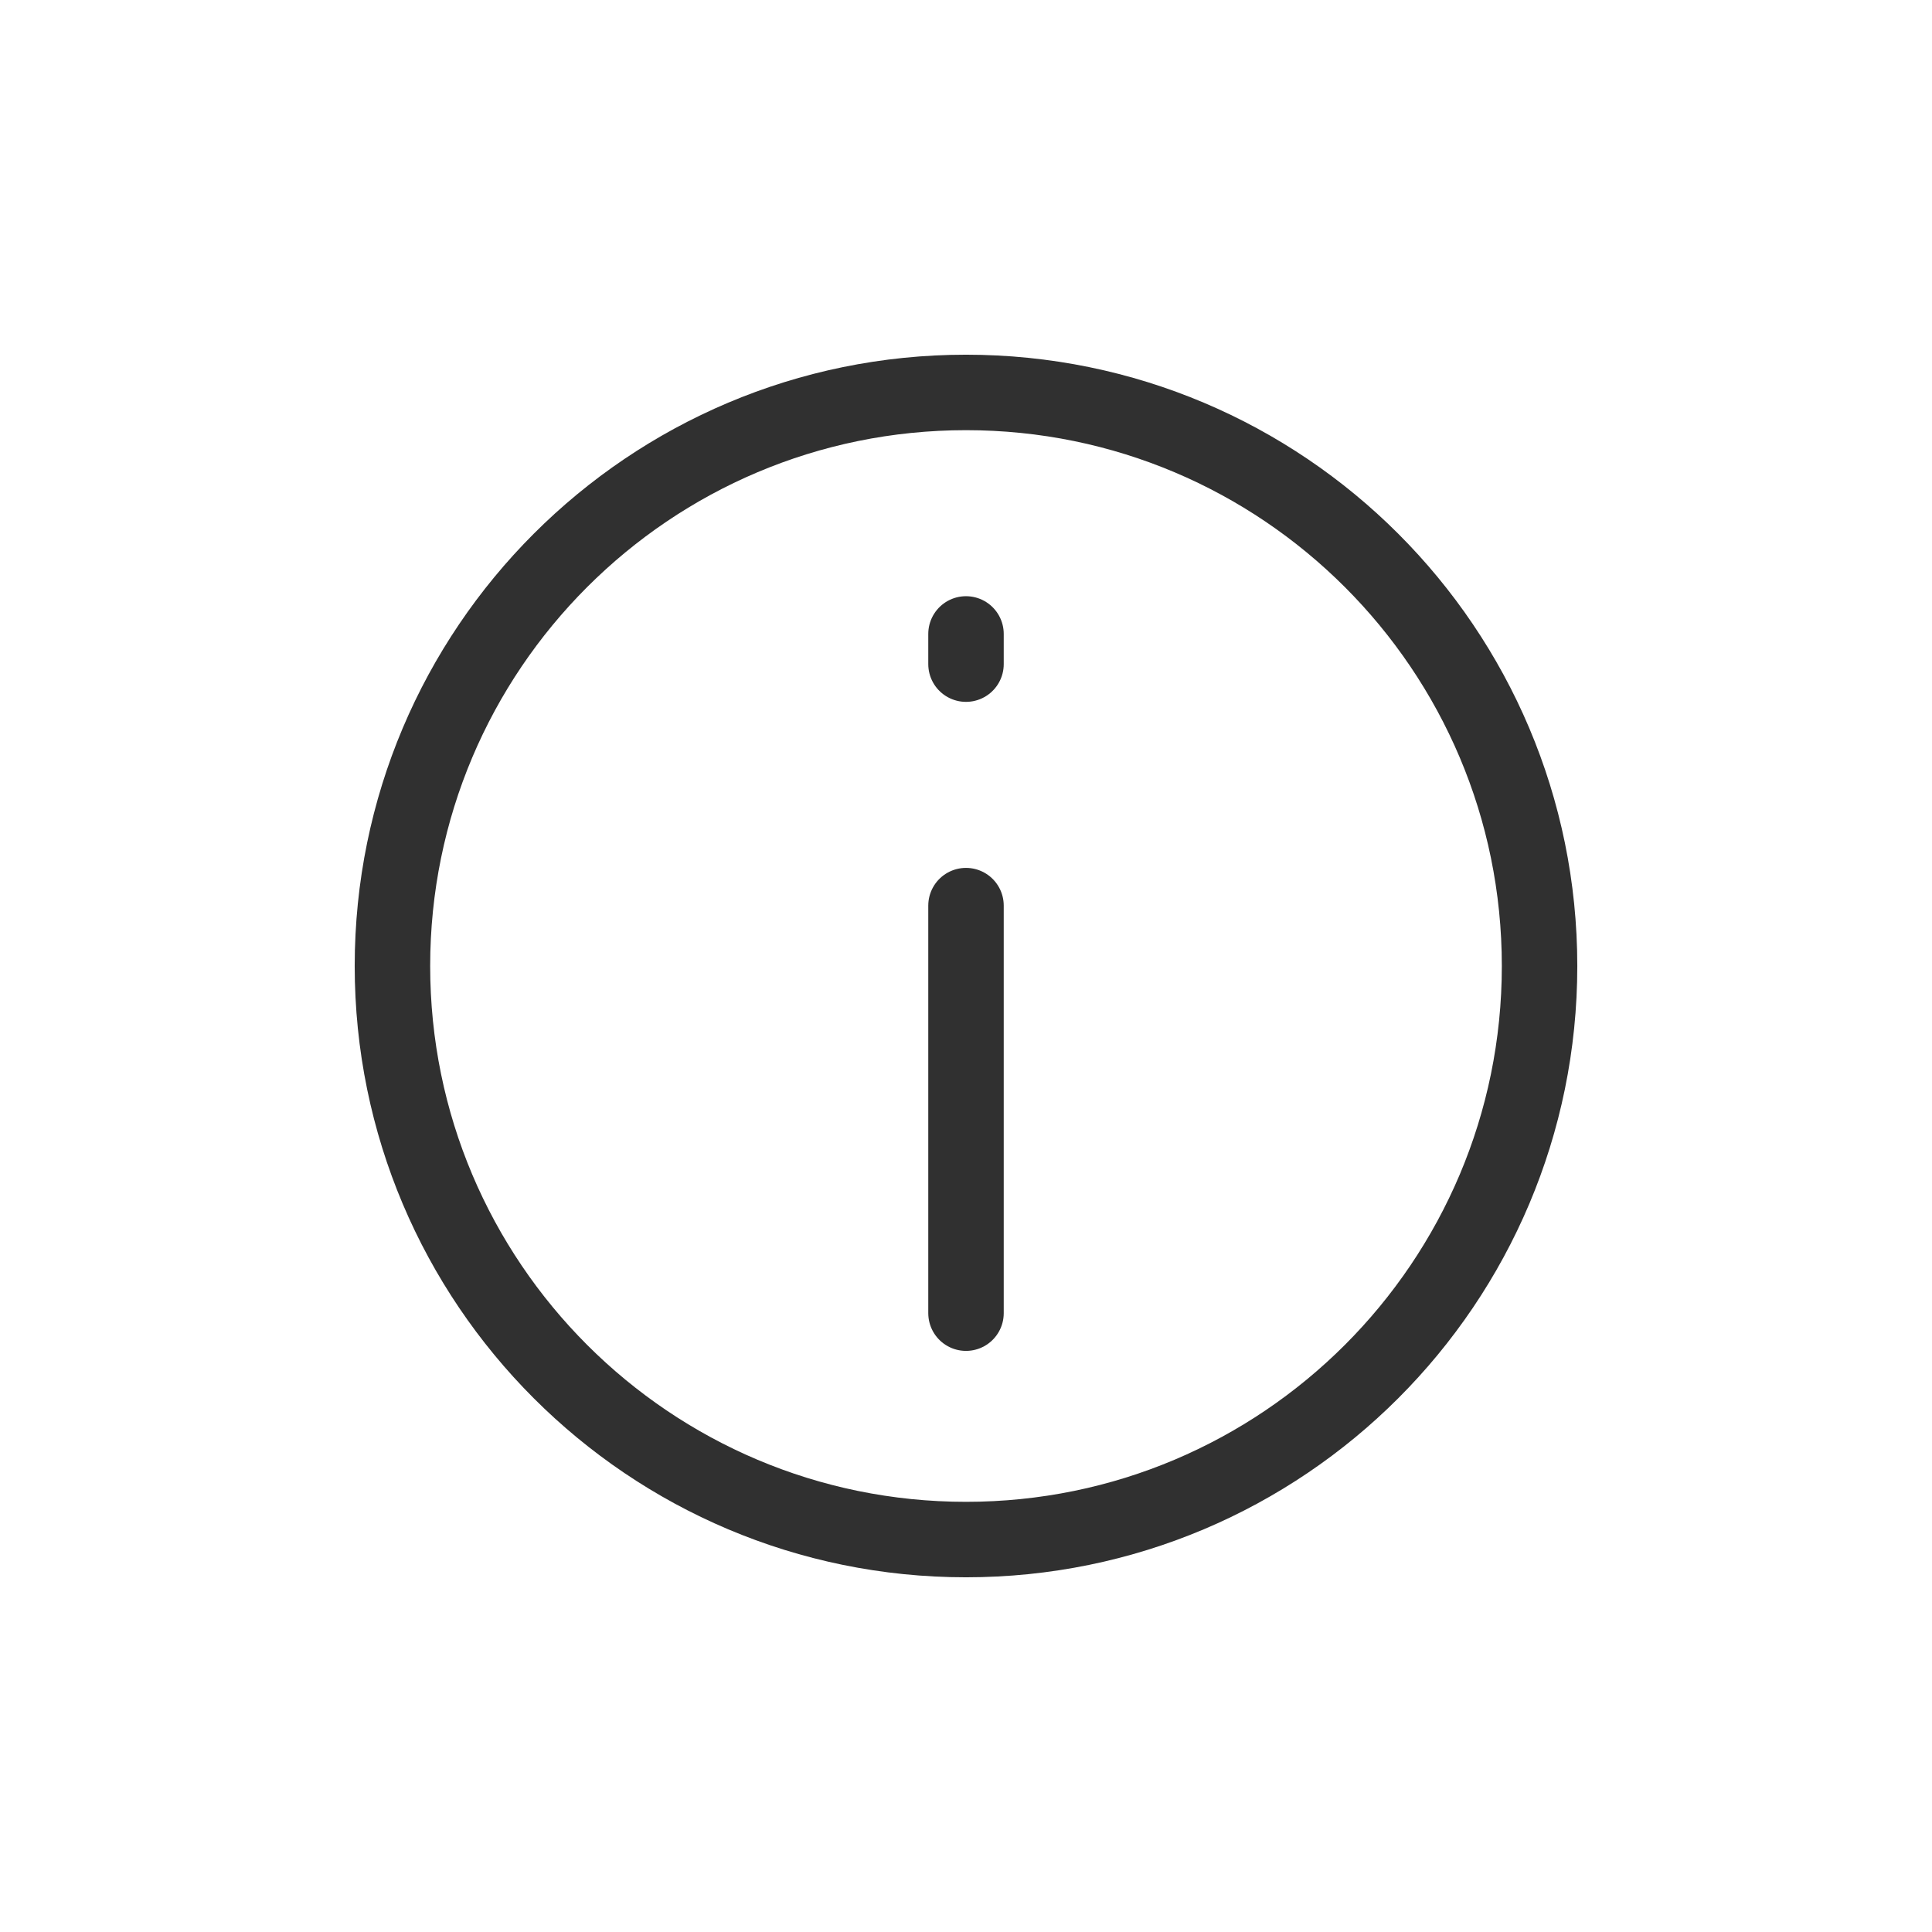
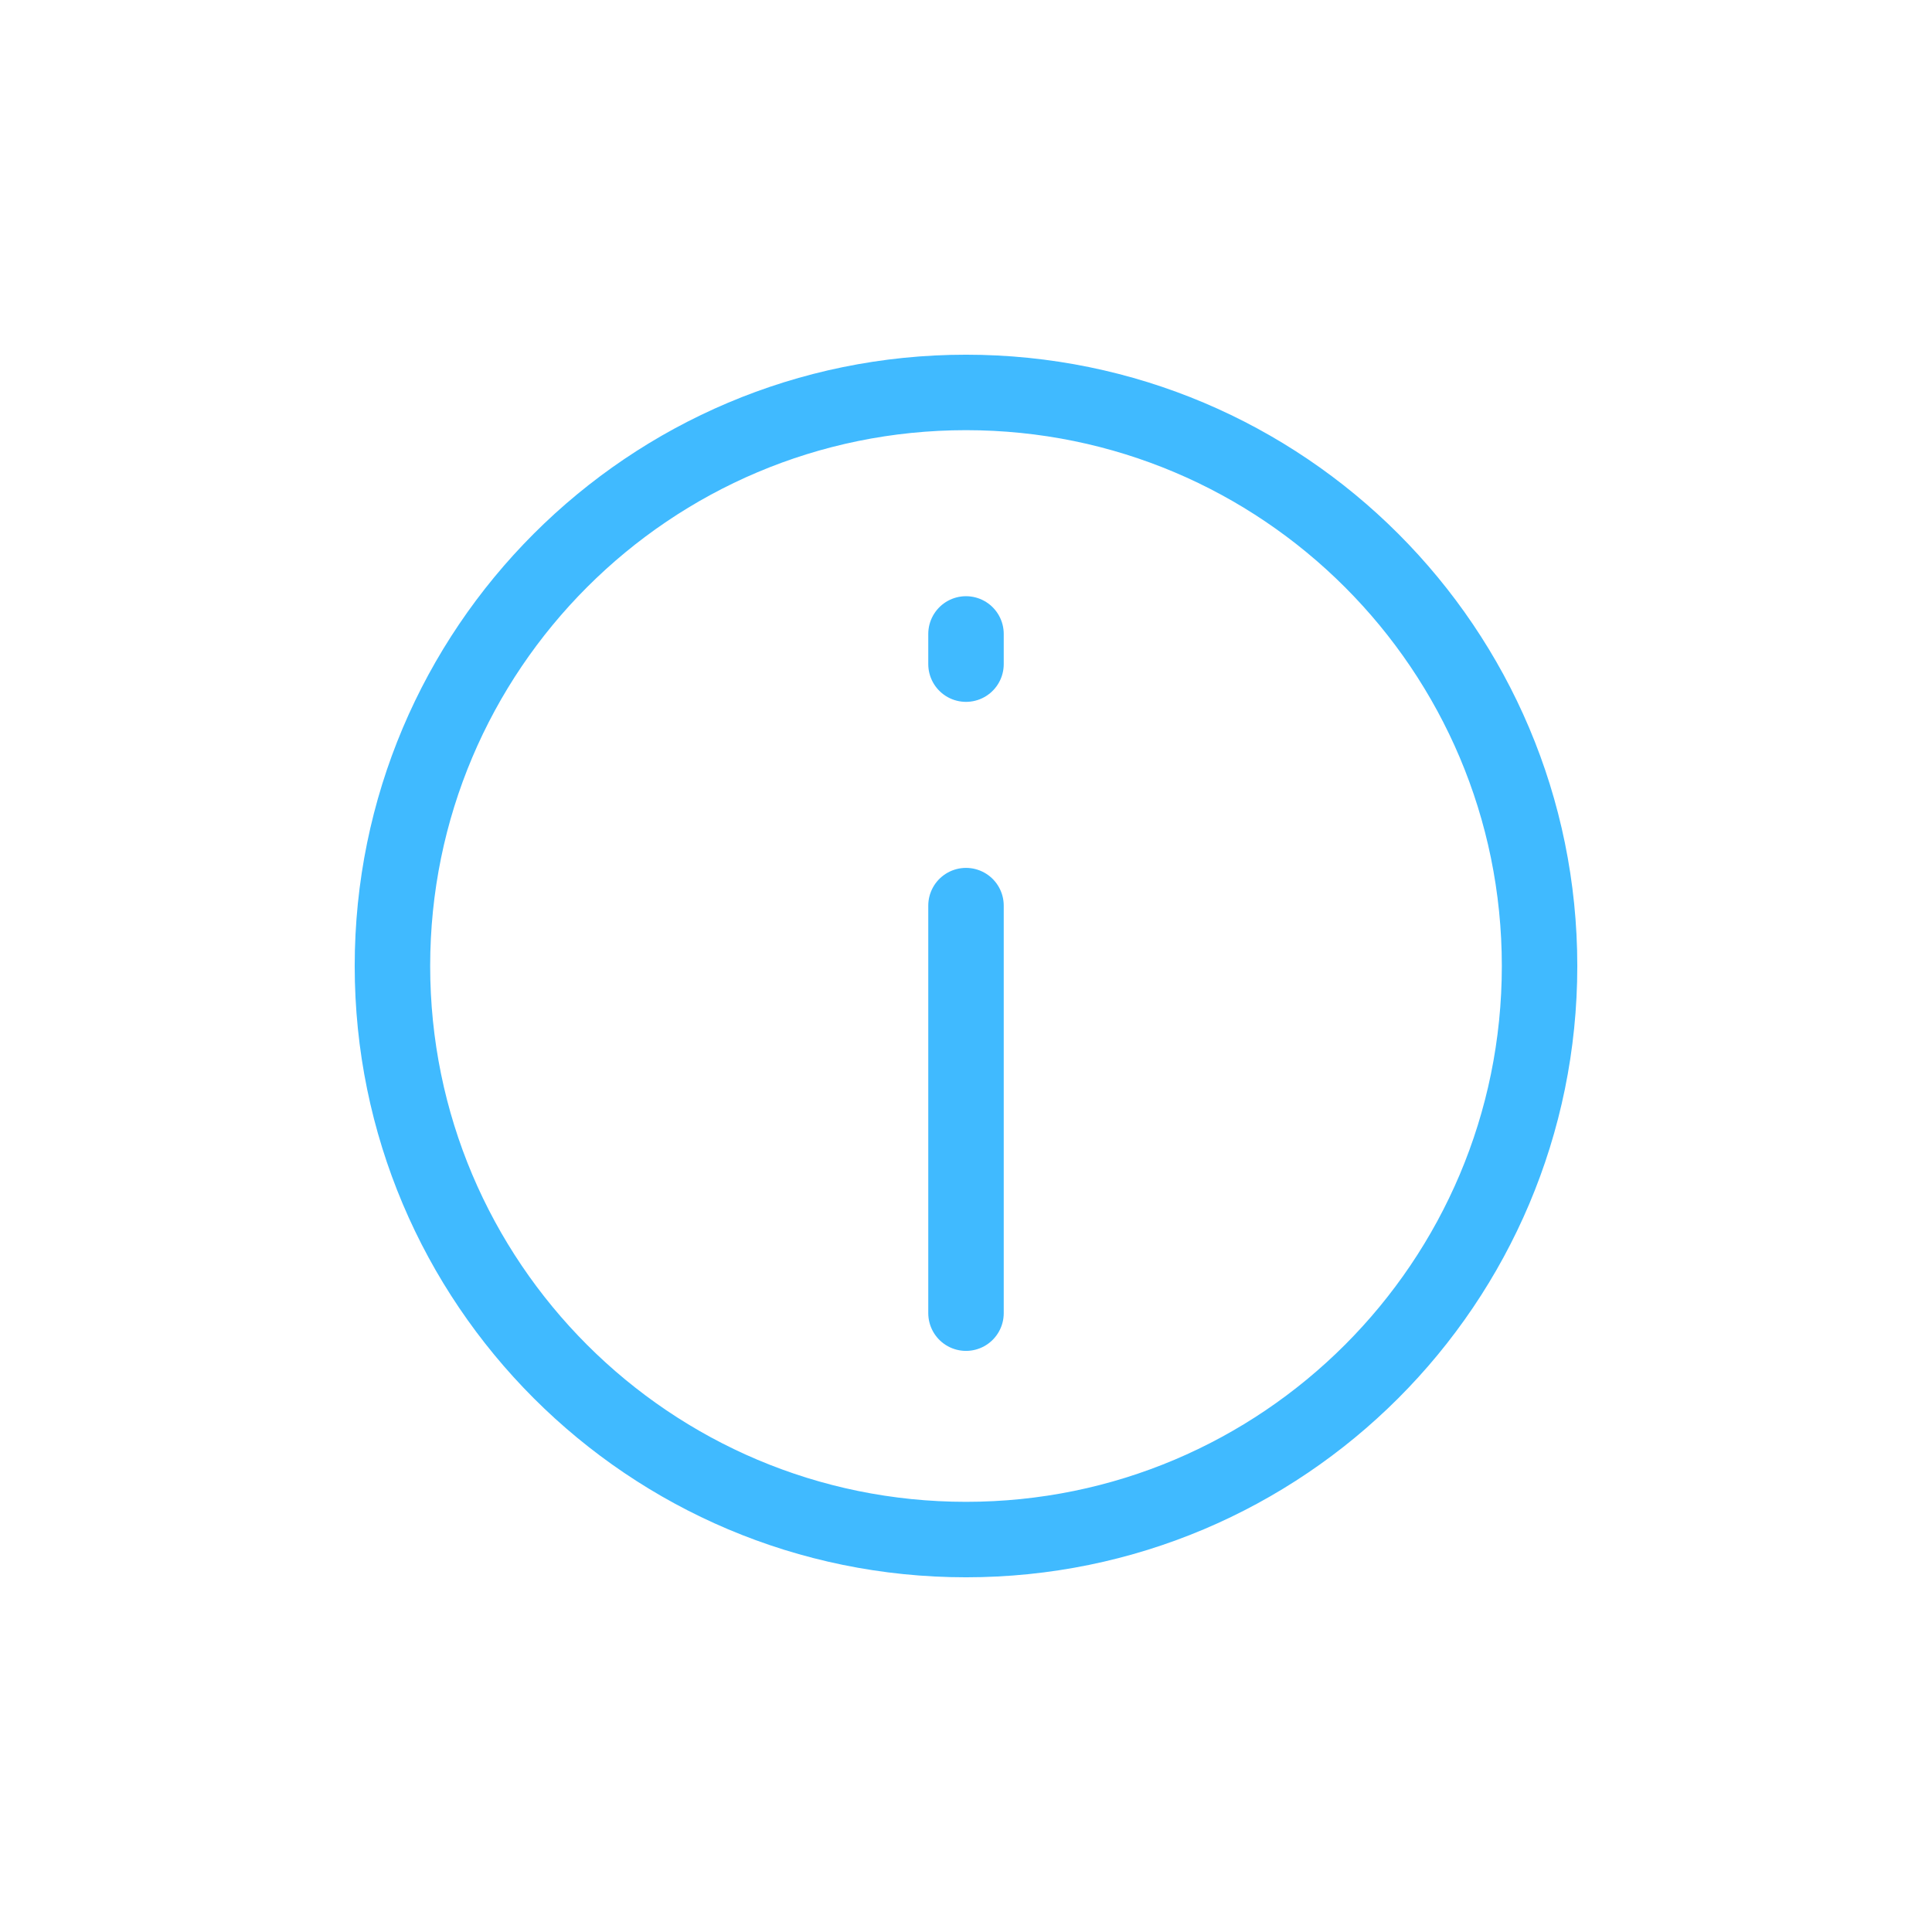
<svg xmlns="http://www.w3.org/2000/svg" width="128" height="128" viewBox="0 0 128 128">
-   <g fill="none" stroke="#303030" stroke-width="5" stroke-linejoin="round" stroke-linecap="round">
+   <g fill="none" stroke="#40baff" stroke-width="5" stroke-linejoin="round" stroke-linecap="round">
    <circle cx="64" cy="64" r="38" />
    <path d="M64 60v27M64 42v2" />
  </g>
</svg>
